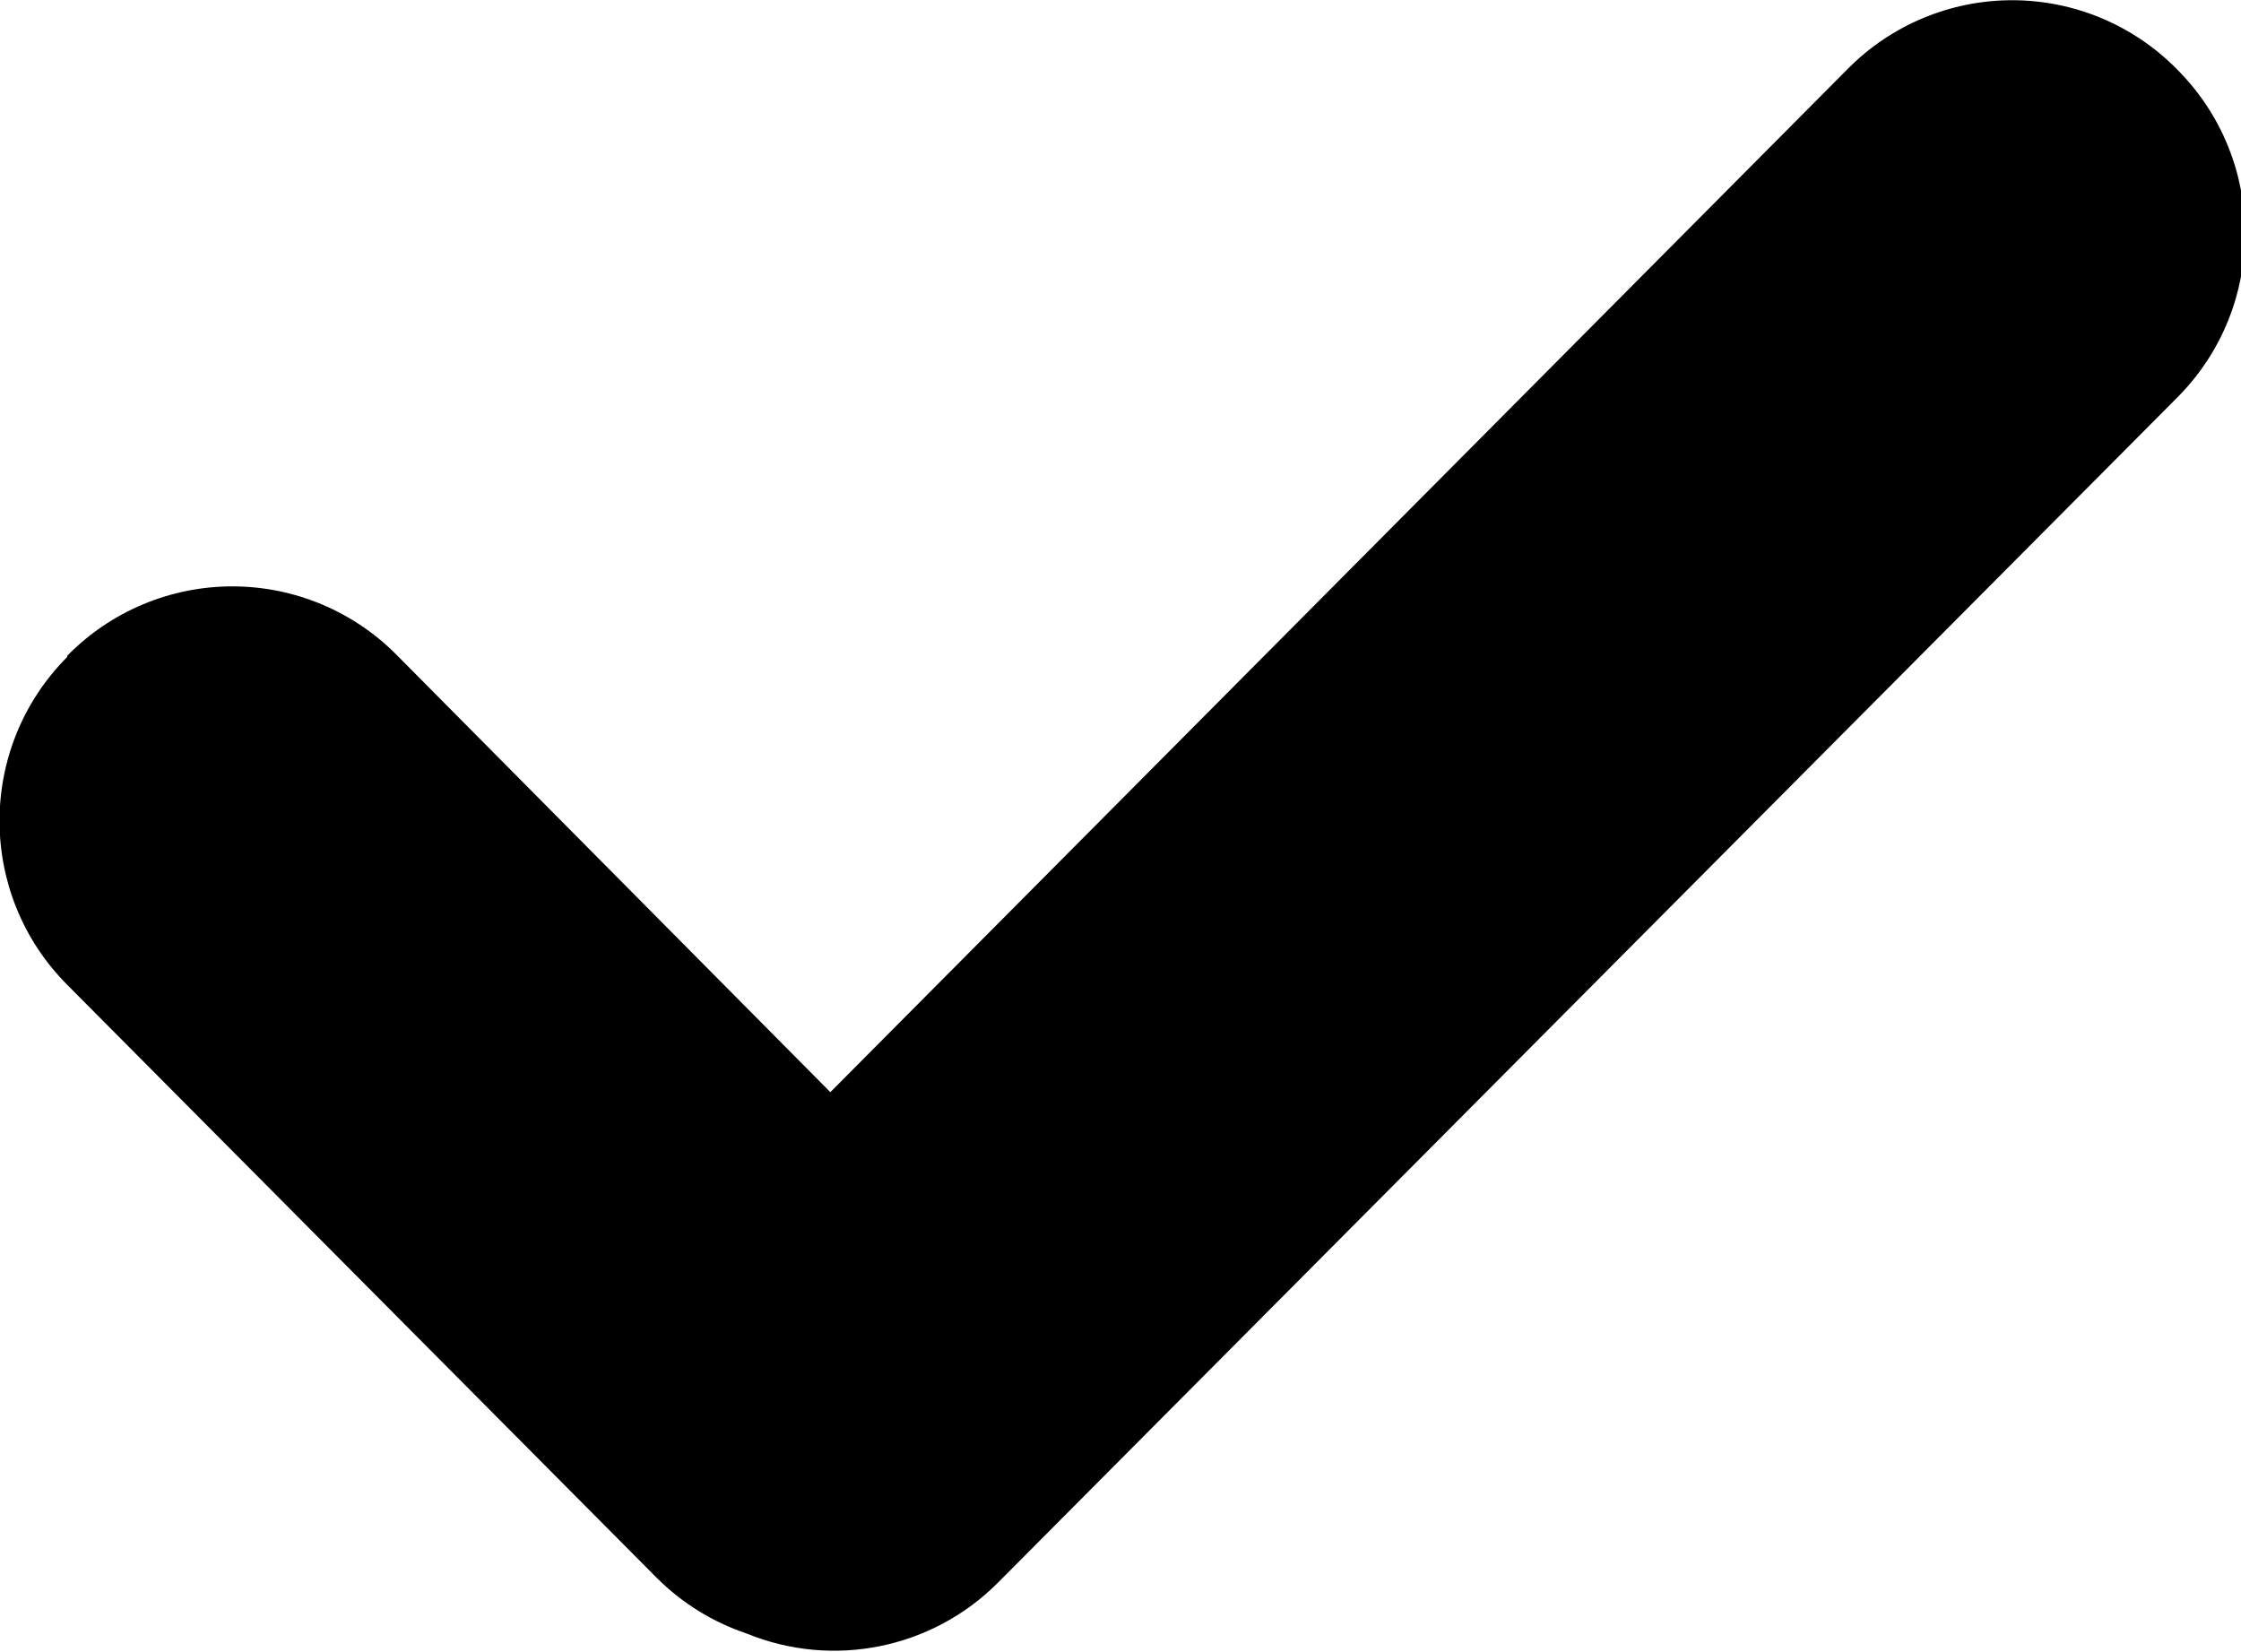
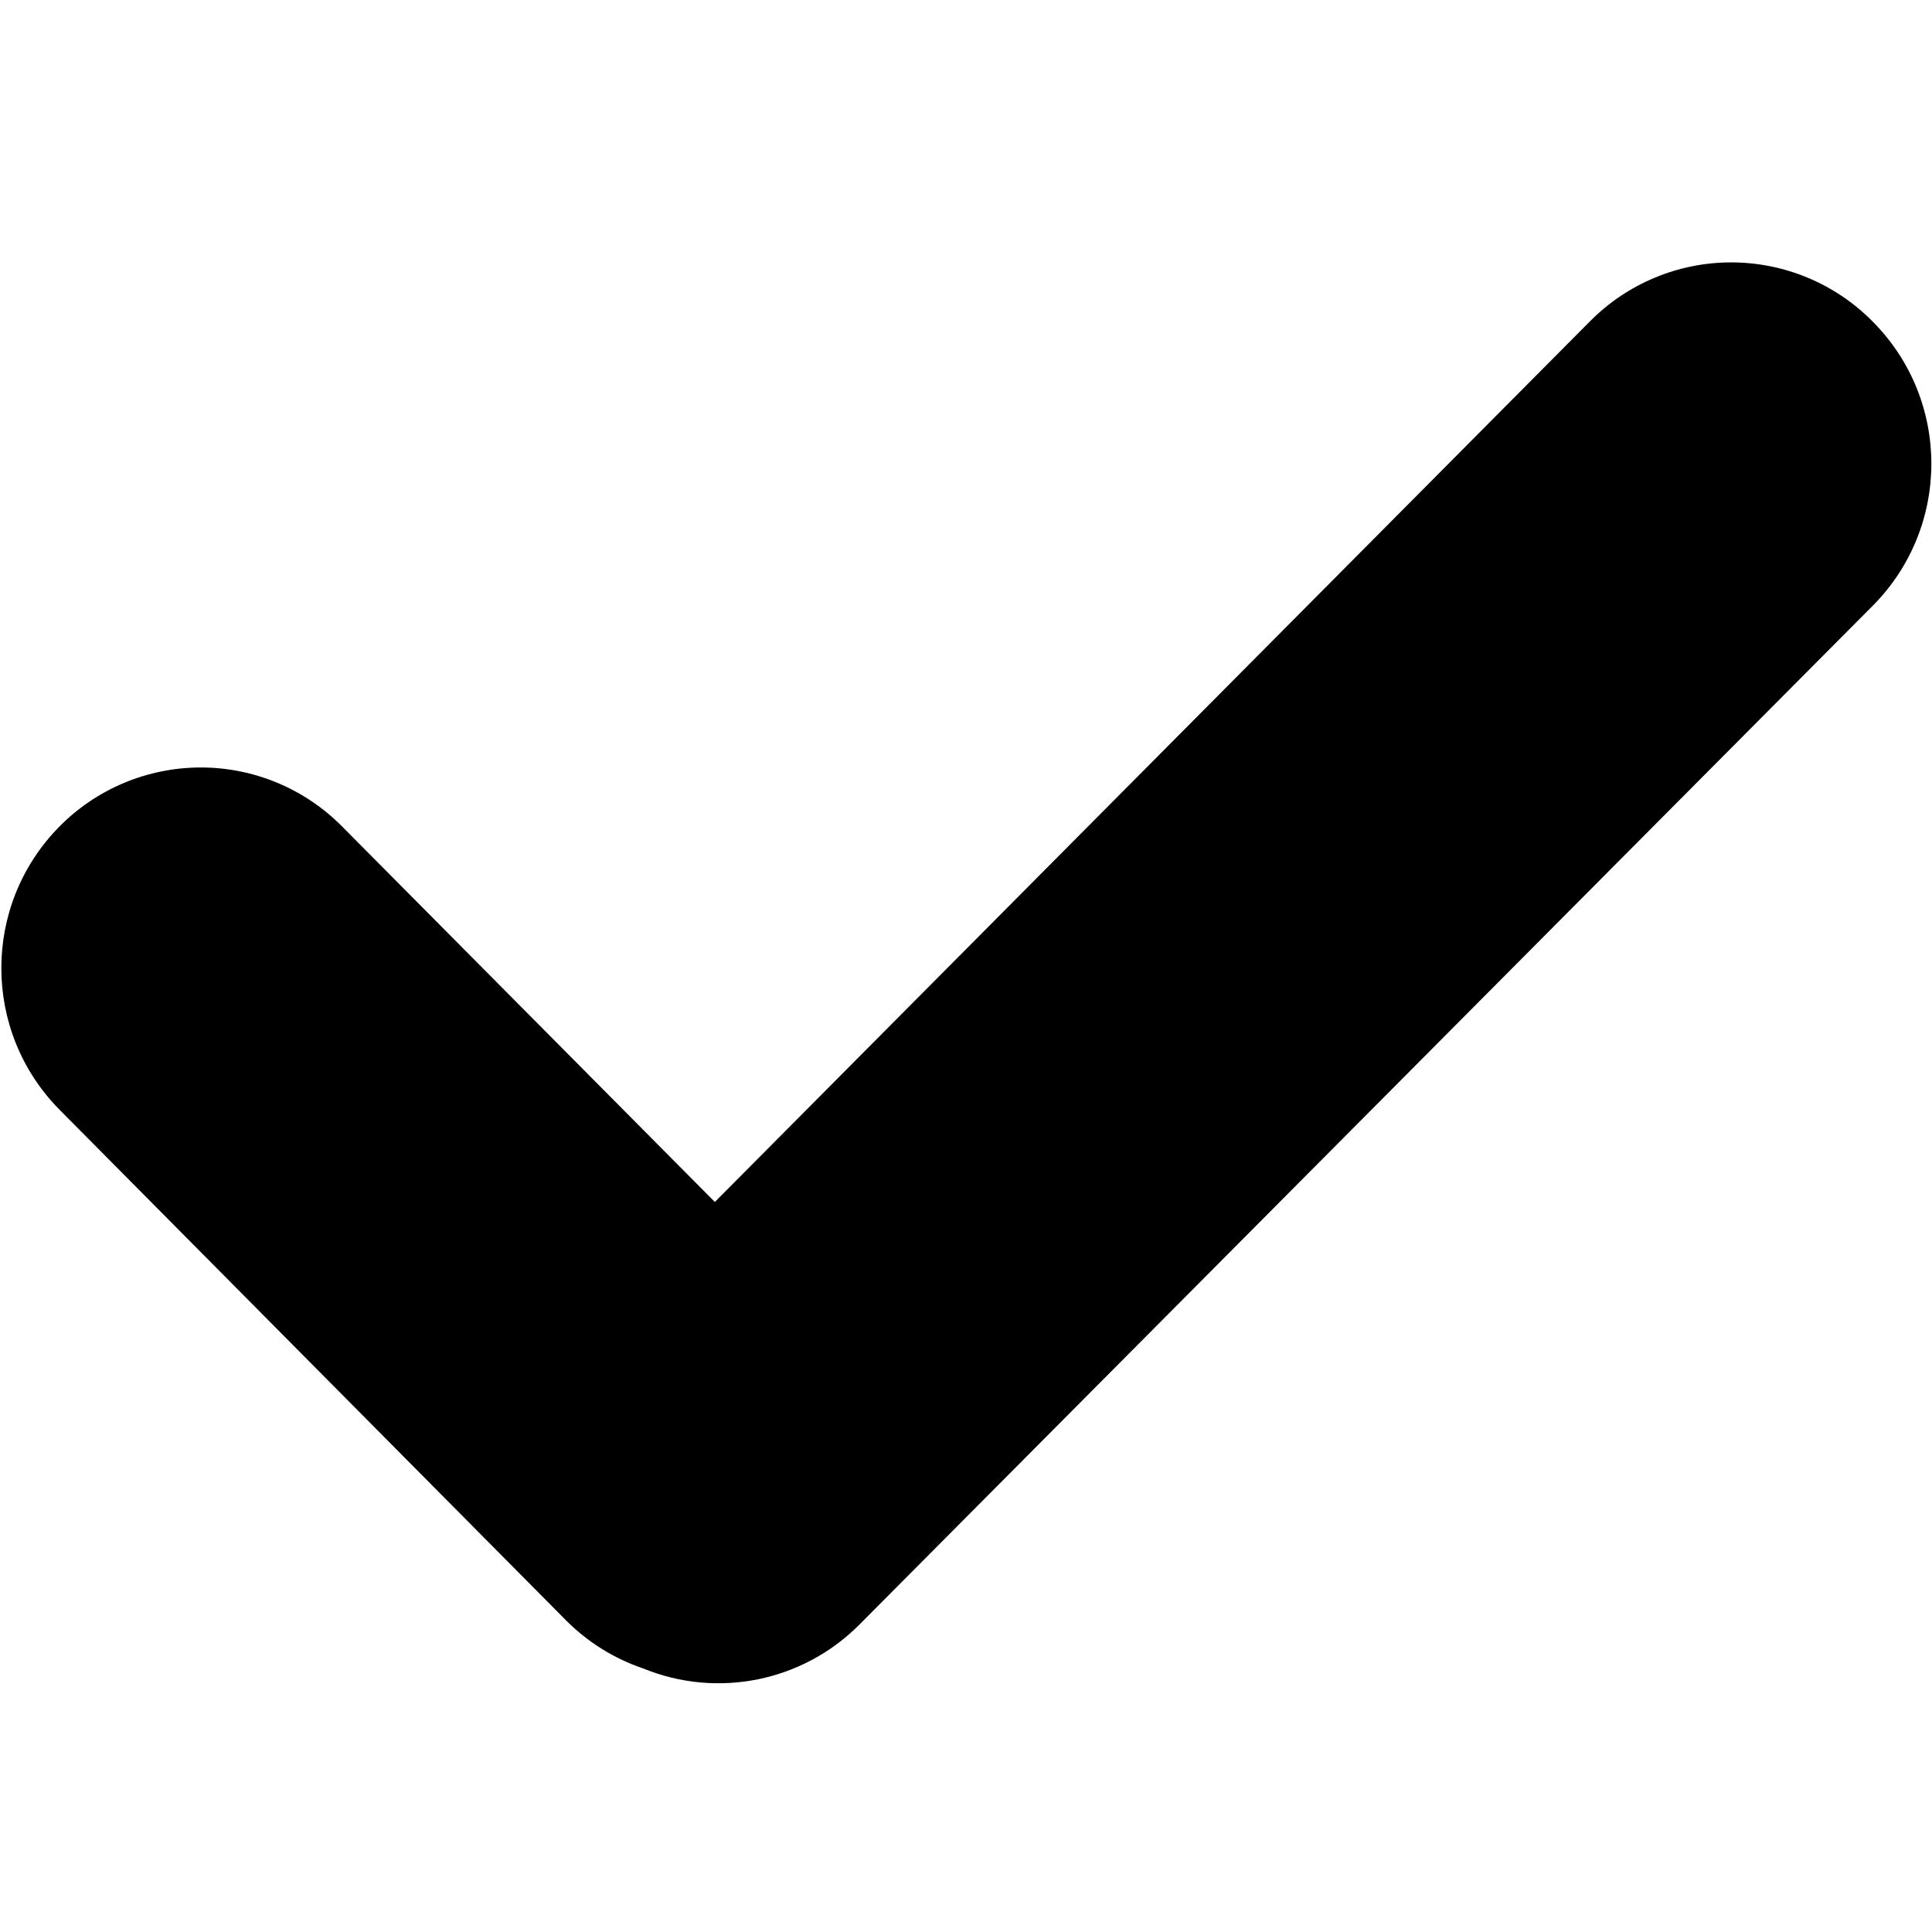
- <svg xmlns="http://www.w3.org/2000/svg" viewBox="0 0 190 140">
-   <path fill-rule="evenodd" d="M70.4 92.6l86.3-86.8a19.6 19.6 0 0 1 27.8 0l.1.1a19.7 19.7 0 0 1 0 27.8l-100 100.5a19.6 19.6 0 0 1-21.3 4.3 19.6 19.6 0 0 1-7.6-4.7l-50-50.3a19.7 19.7 0 0 1 0-27.8v-.1a19.6 19.6 0 0 1 28 0l36.7 37z" />
+ <svg xmlns="http://www.w3.org/2000/svg" viewBox="0 0 140 140">
+   <path fill-rule="evenodd" d="M51.8 87.1l63.4-63.8a14.4 14.4 0 0 1 20.5 0 14.6 14.6 0 0 1 0 20.6l-73.4 73.8a14.4 14.4 0 0 1-15.7 3.2 14.4 14.4 0 0 1-5.6-3.5l-36.7-37a14.6 14.6 0 0 1 0-20.5 14.4 14.4 0 0 1 20.5 0l27 27.2z" />
</svg>
